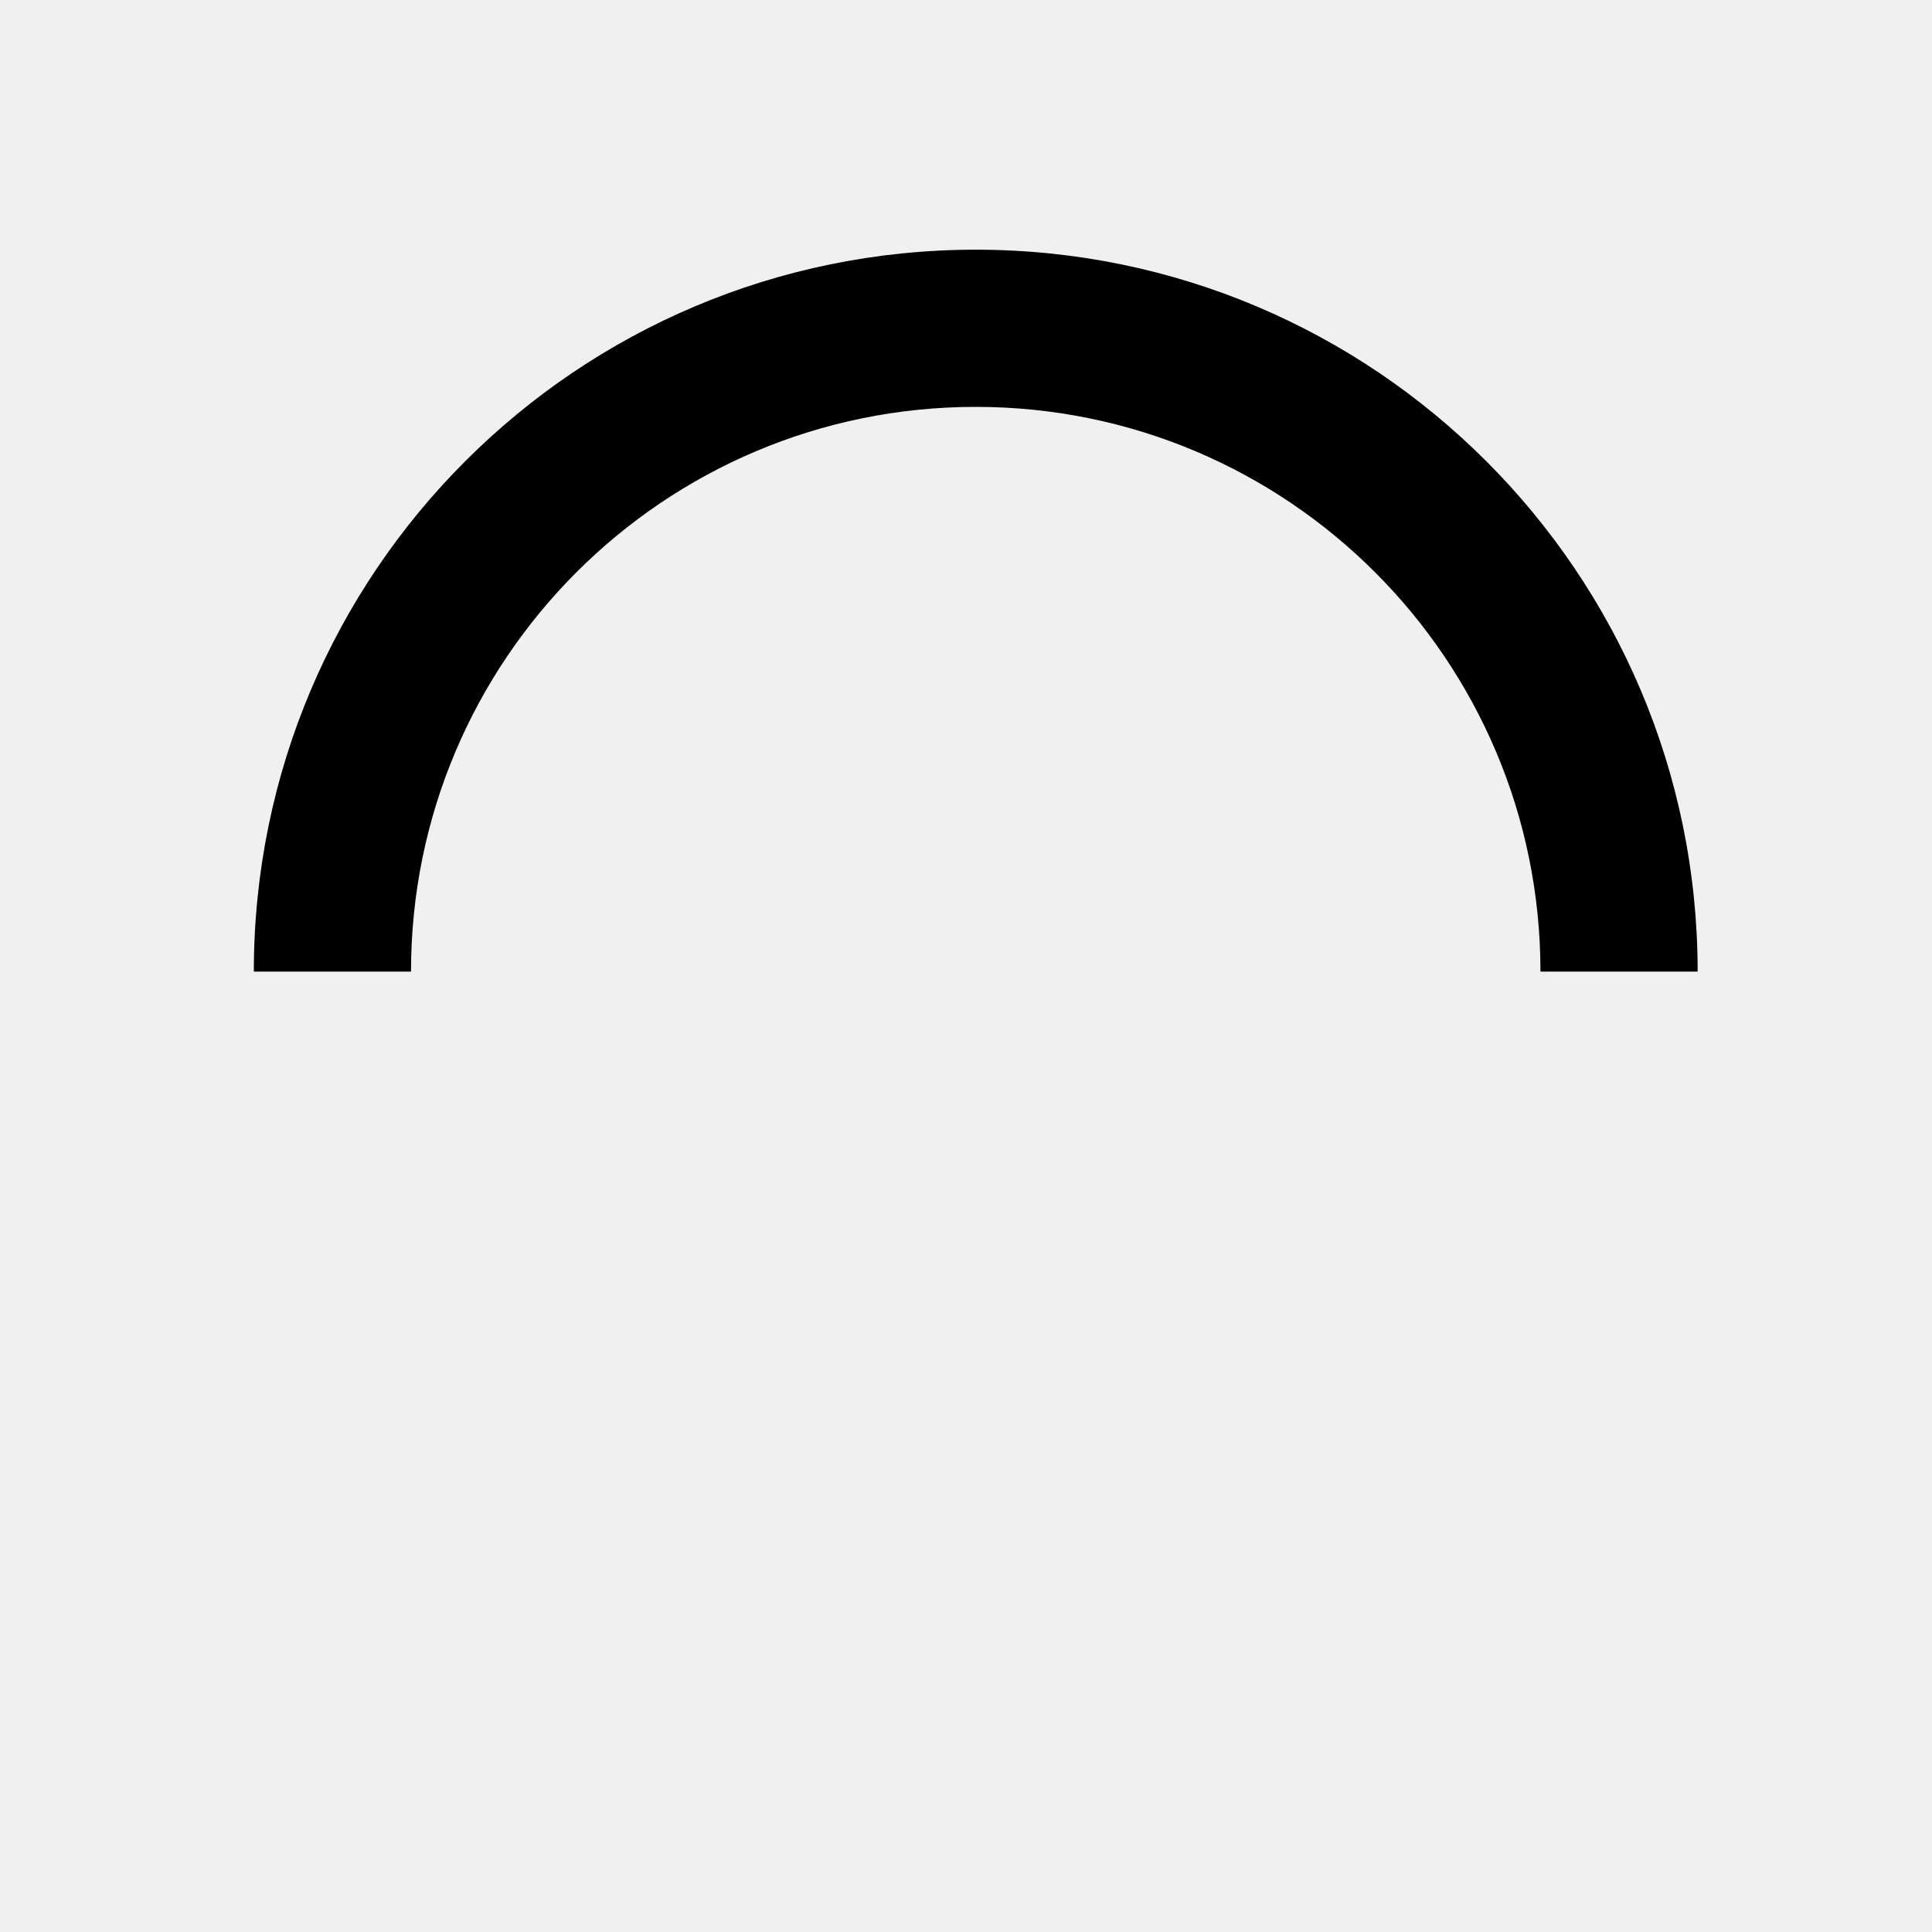
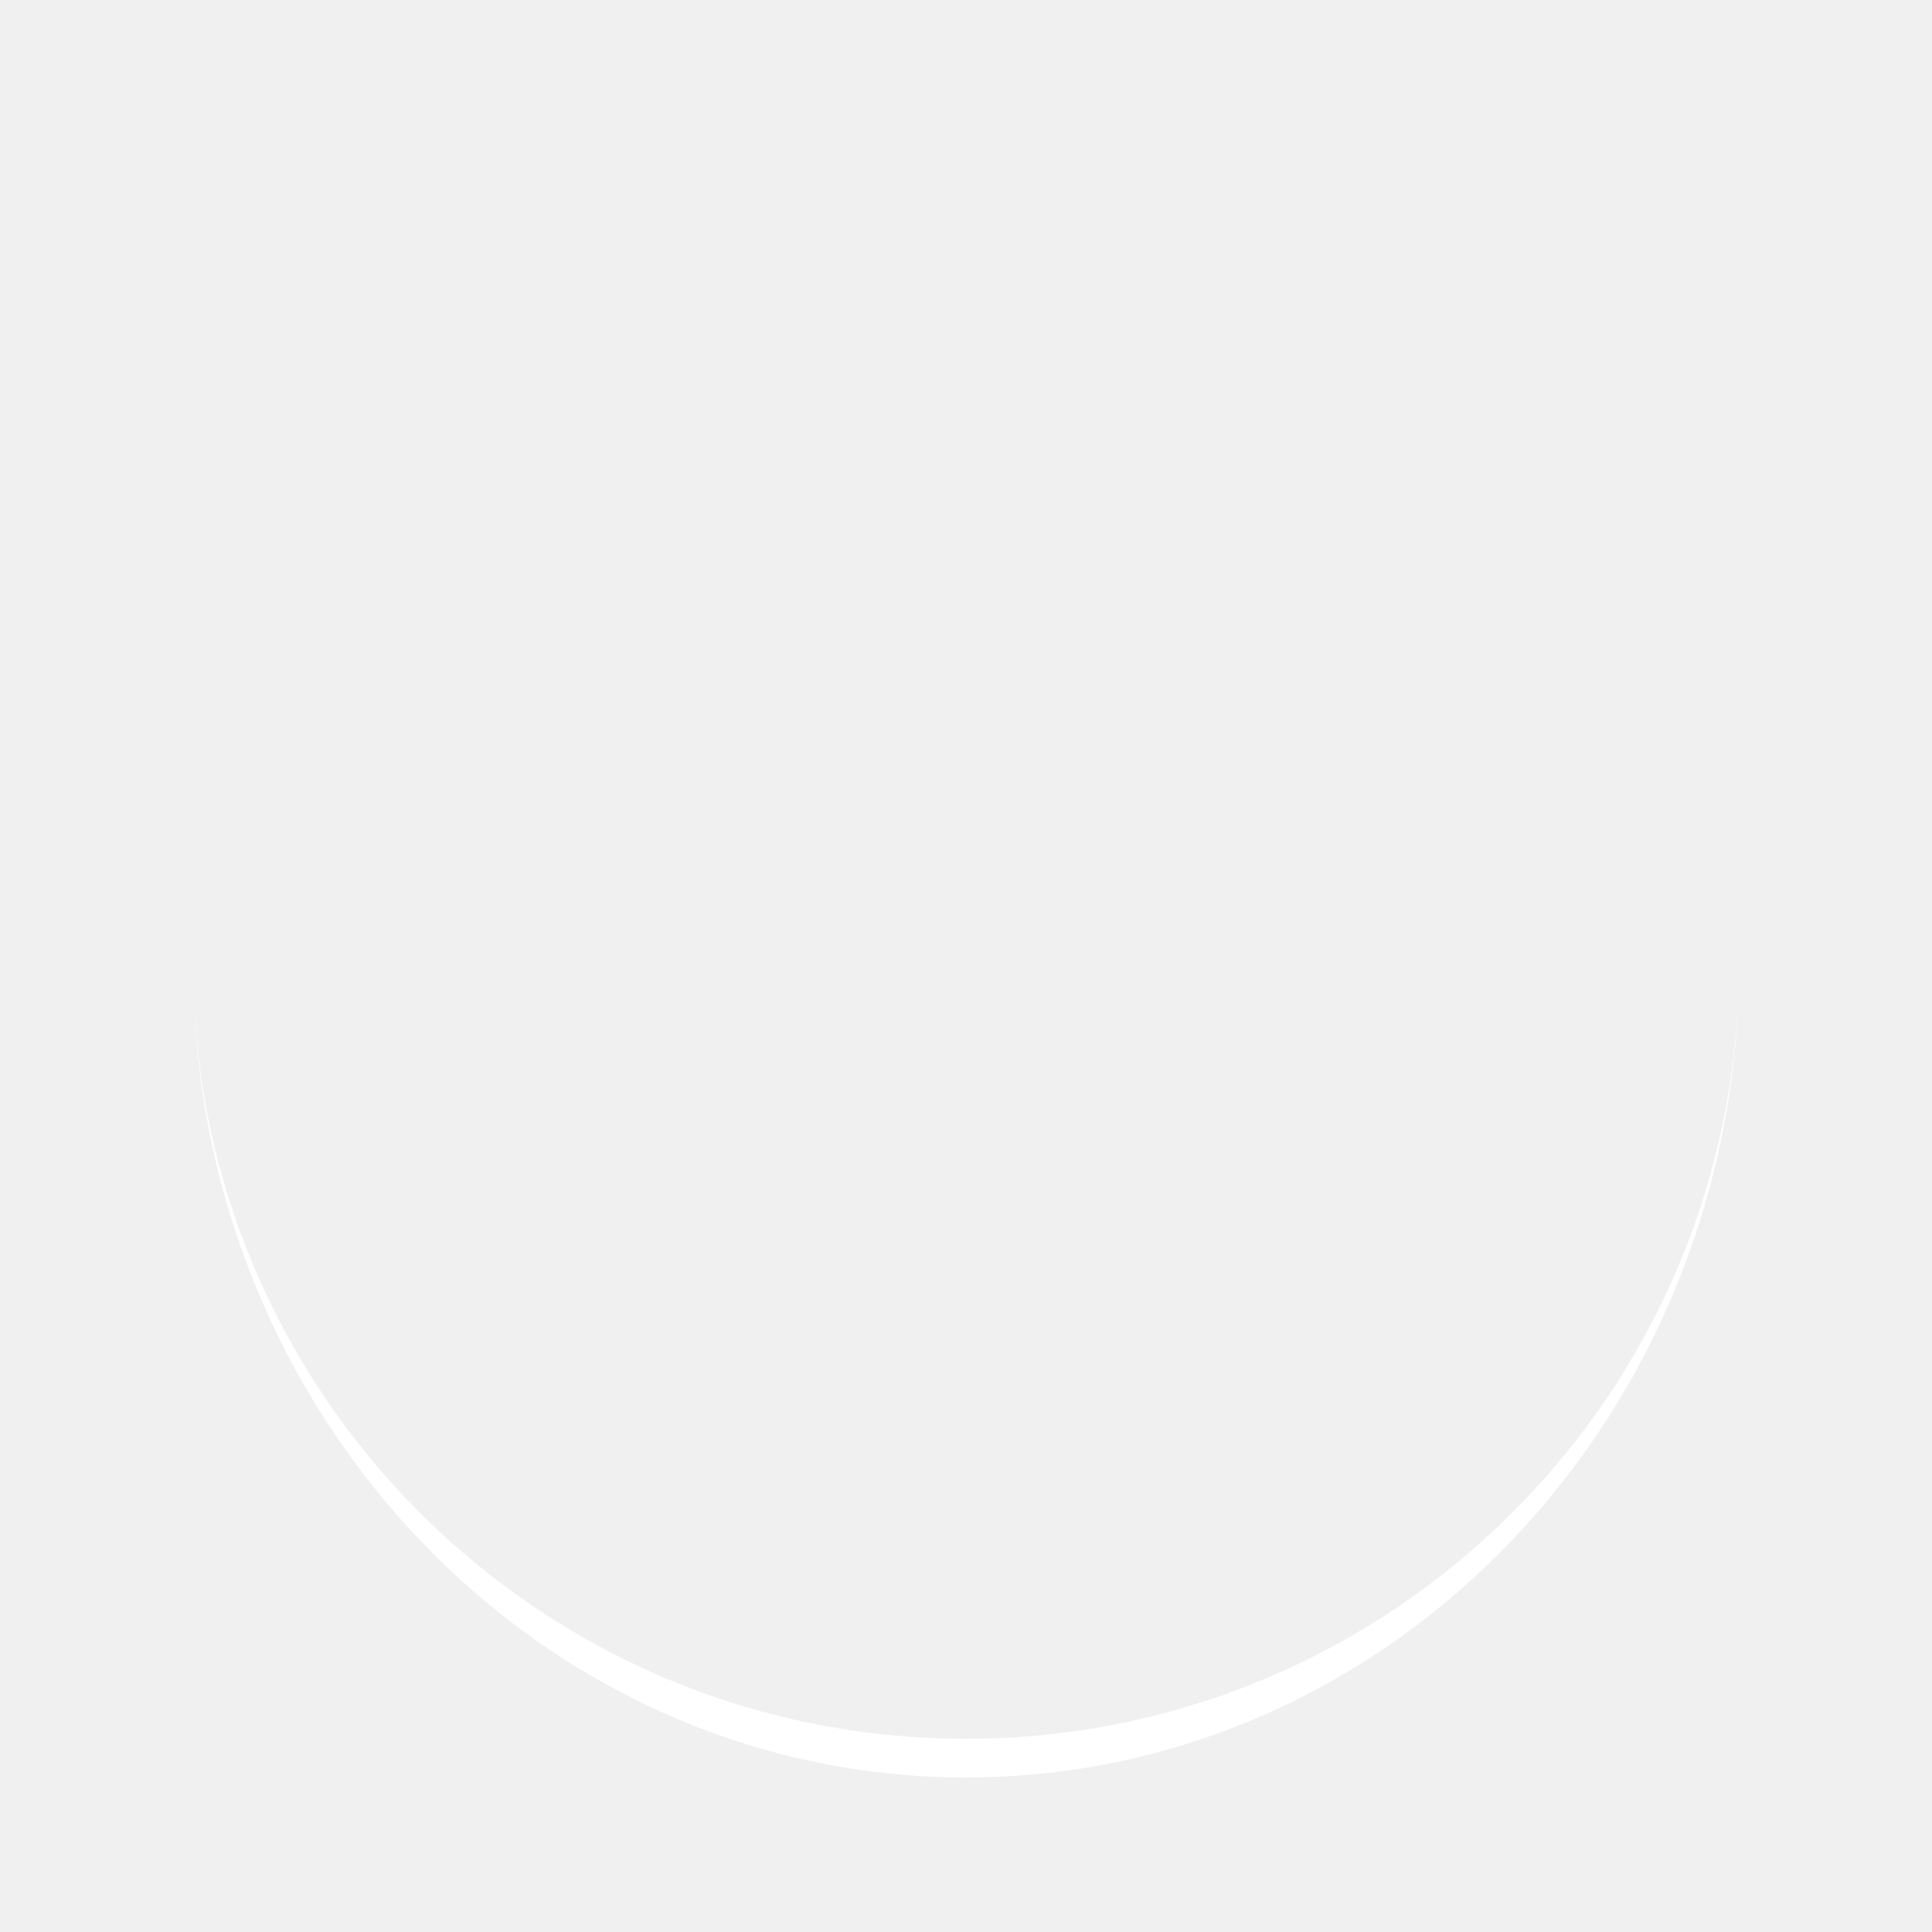
- <svg xmlns="http://www.w3.org/2000/svg" version="1.1" id="loader" x="0px" y="0px" width="40px" height="40px" viewBox="0 0 50 50" style="enable-background:new 0 0 50 50;" xml:space="preserve">
-   <path fill="#000" d="M43.935,25.145c0-10.318-8.364-18.683-18.683-18.683c-10.318,0-18.683,8.365-18.683,18.683h4.068c0-8.071,6.543-14.615,14.615-14.615c8.072,0,14.615,6.543,14.615,14.615H43.935z">
-     <animateTransform attributeType="xml" attributeName="transform" type="rotate" from="0 25 25" to="360 25 25" dur="0.6s" repeatCount="indefinite" />
+ <svg xmlns="http://www.w3.org/2000/svg" style="margin: auto; background: none; display: block; shape-rendering: auto;" width="200px" height="200px" viewBox="0 0 100 100" preserveAspectRatio="xMidYMid">
+   <path d="M10 50A40 40 0 0 0 90 50A40 42 0 0 1 10 50" fill="#ffffff" stroke="none">
+     <animateTransform attributeName="transform" type="rotate" dur="0.69s" repeatCount="indefinite" keyTimes="0;1" values="0 50 51;360 50 51" />
  </path>
</svg>
